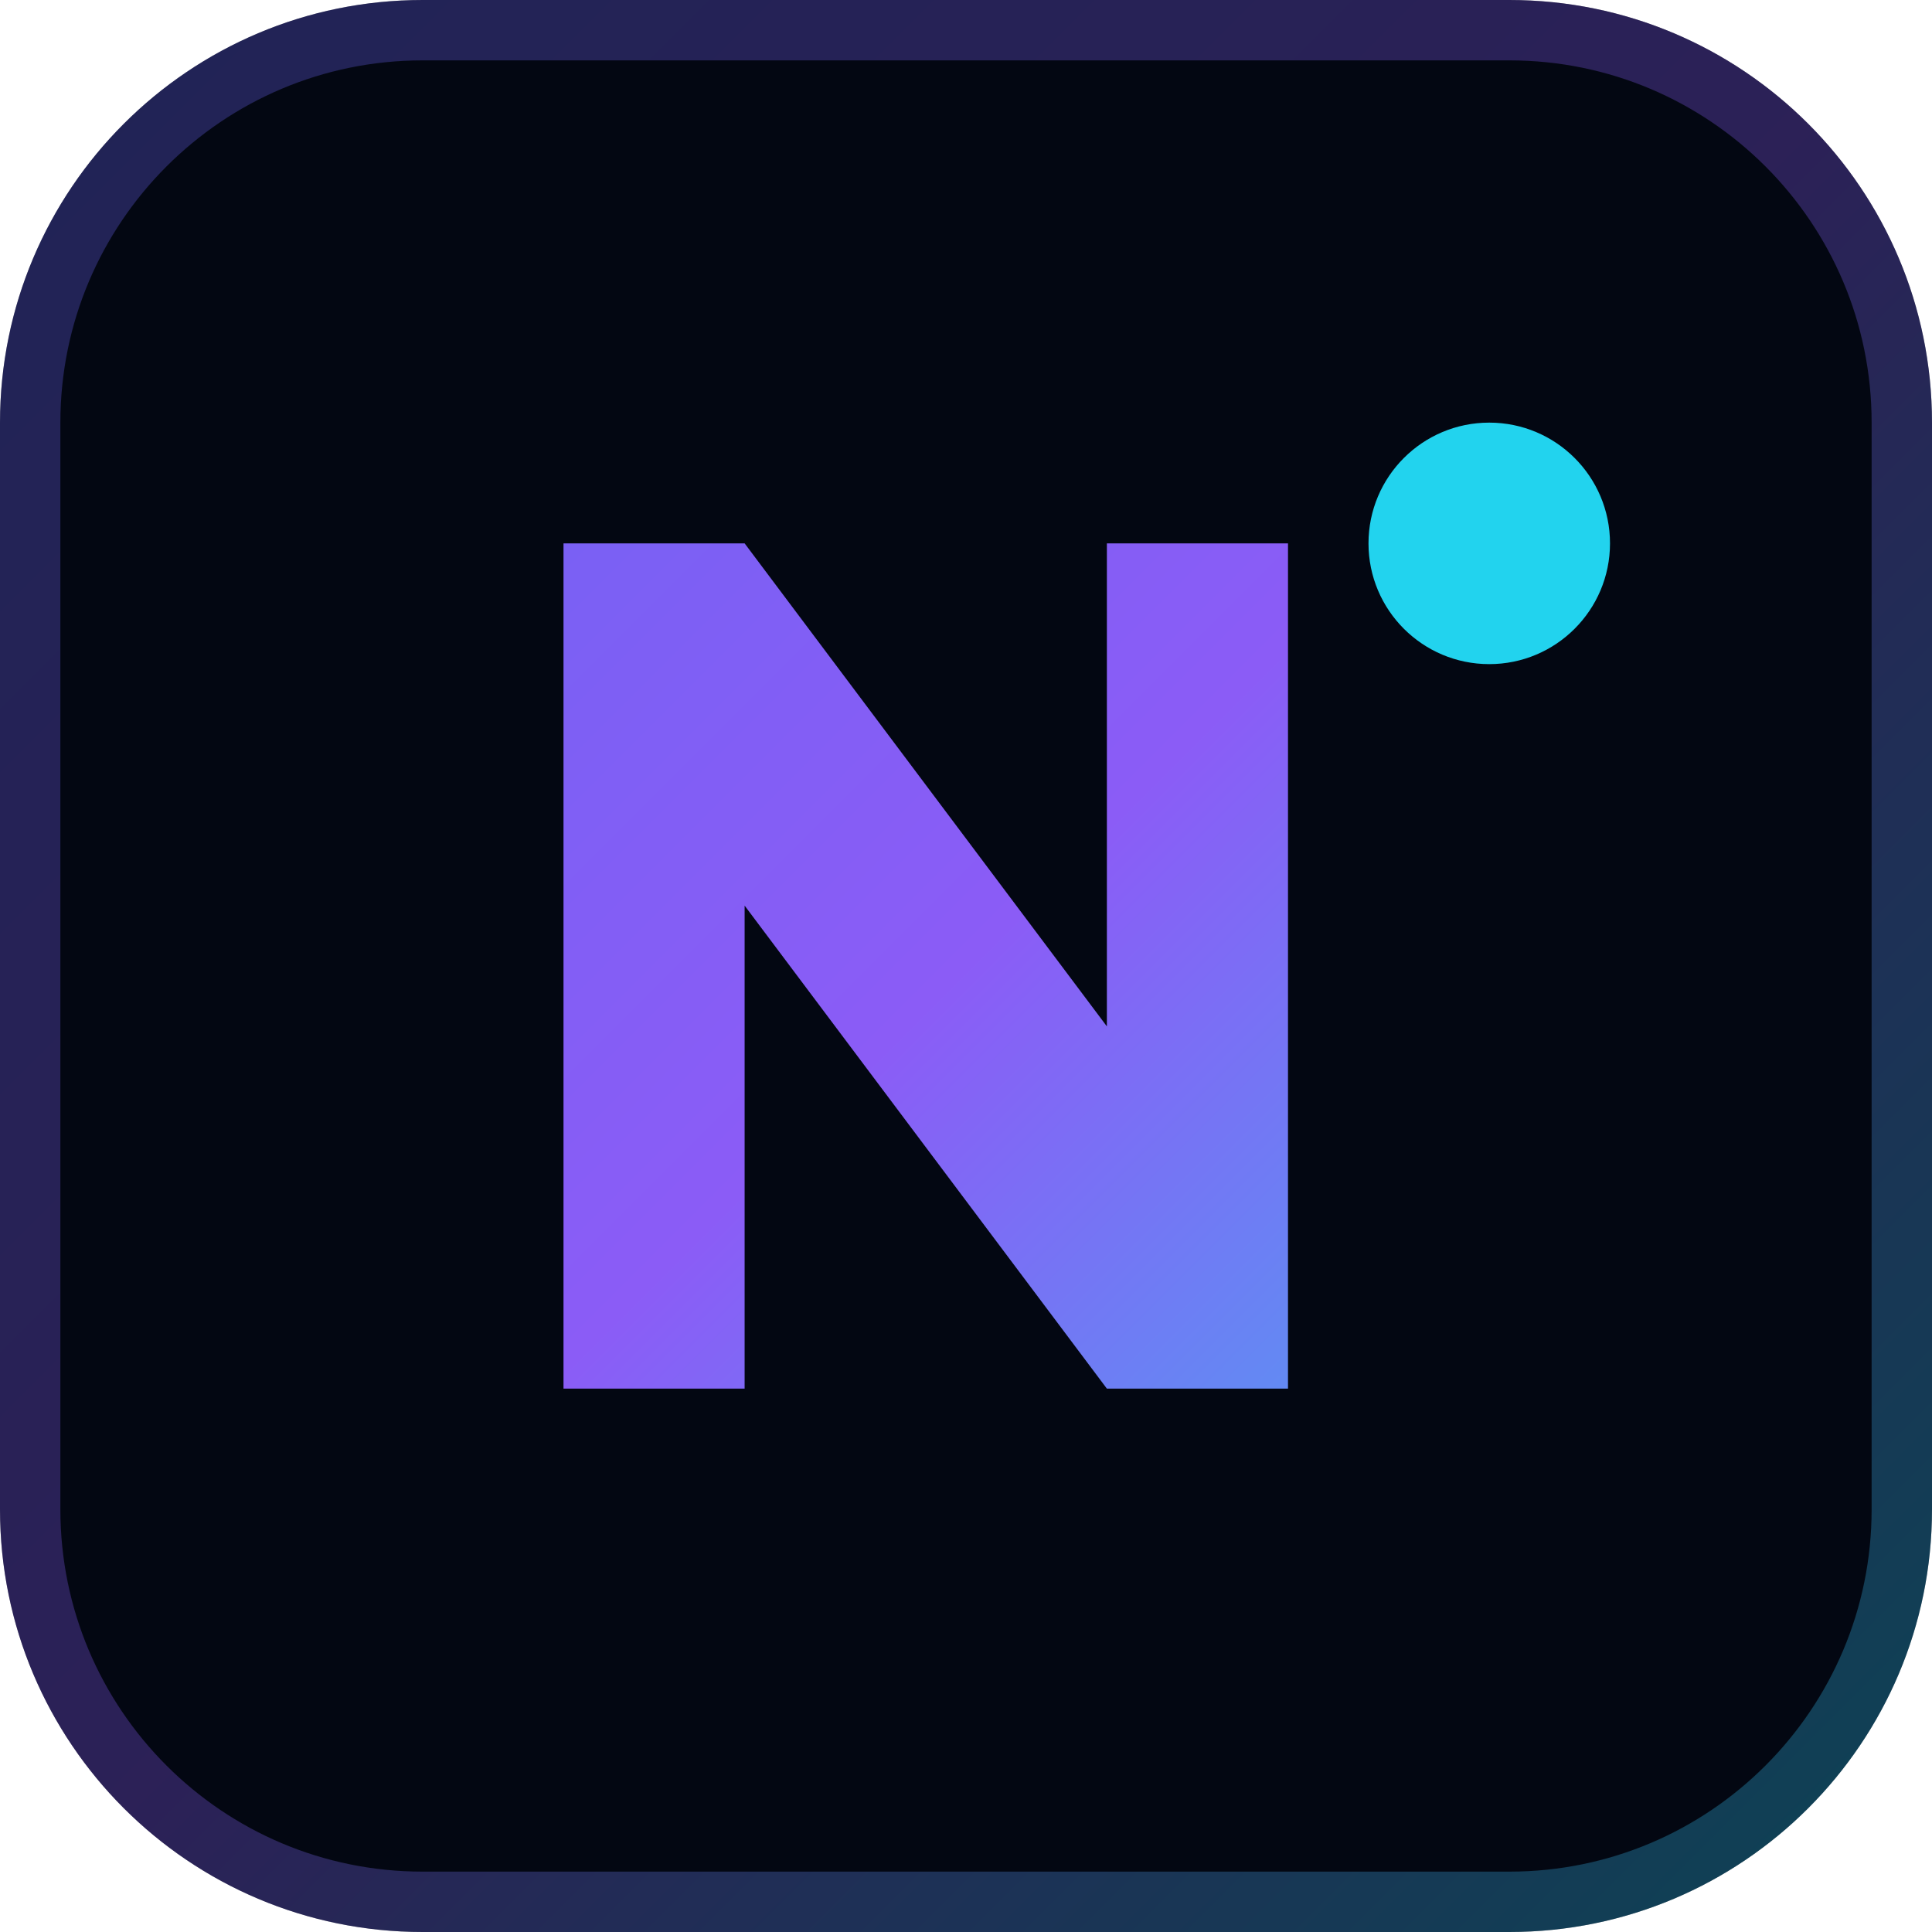
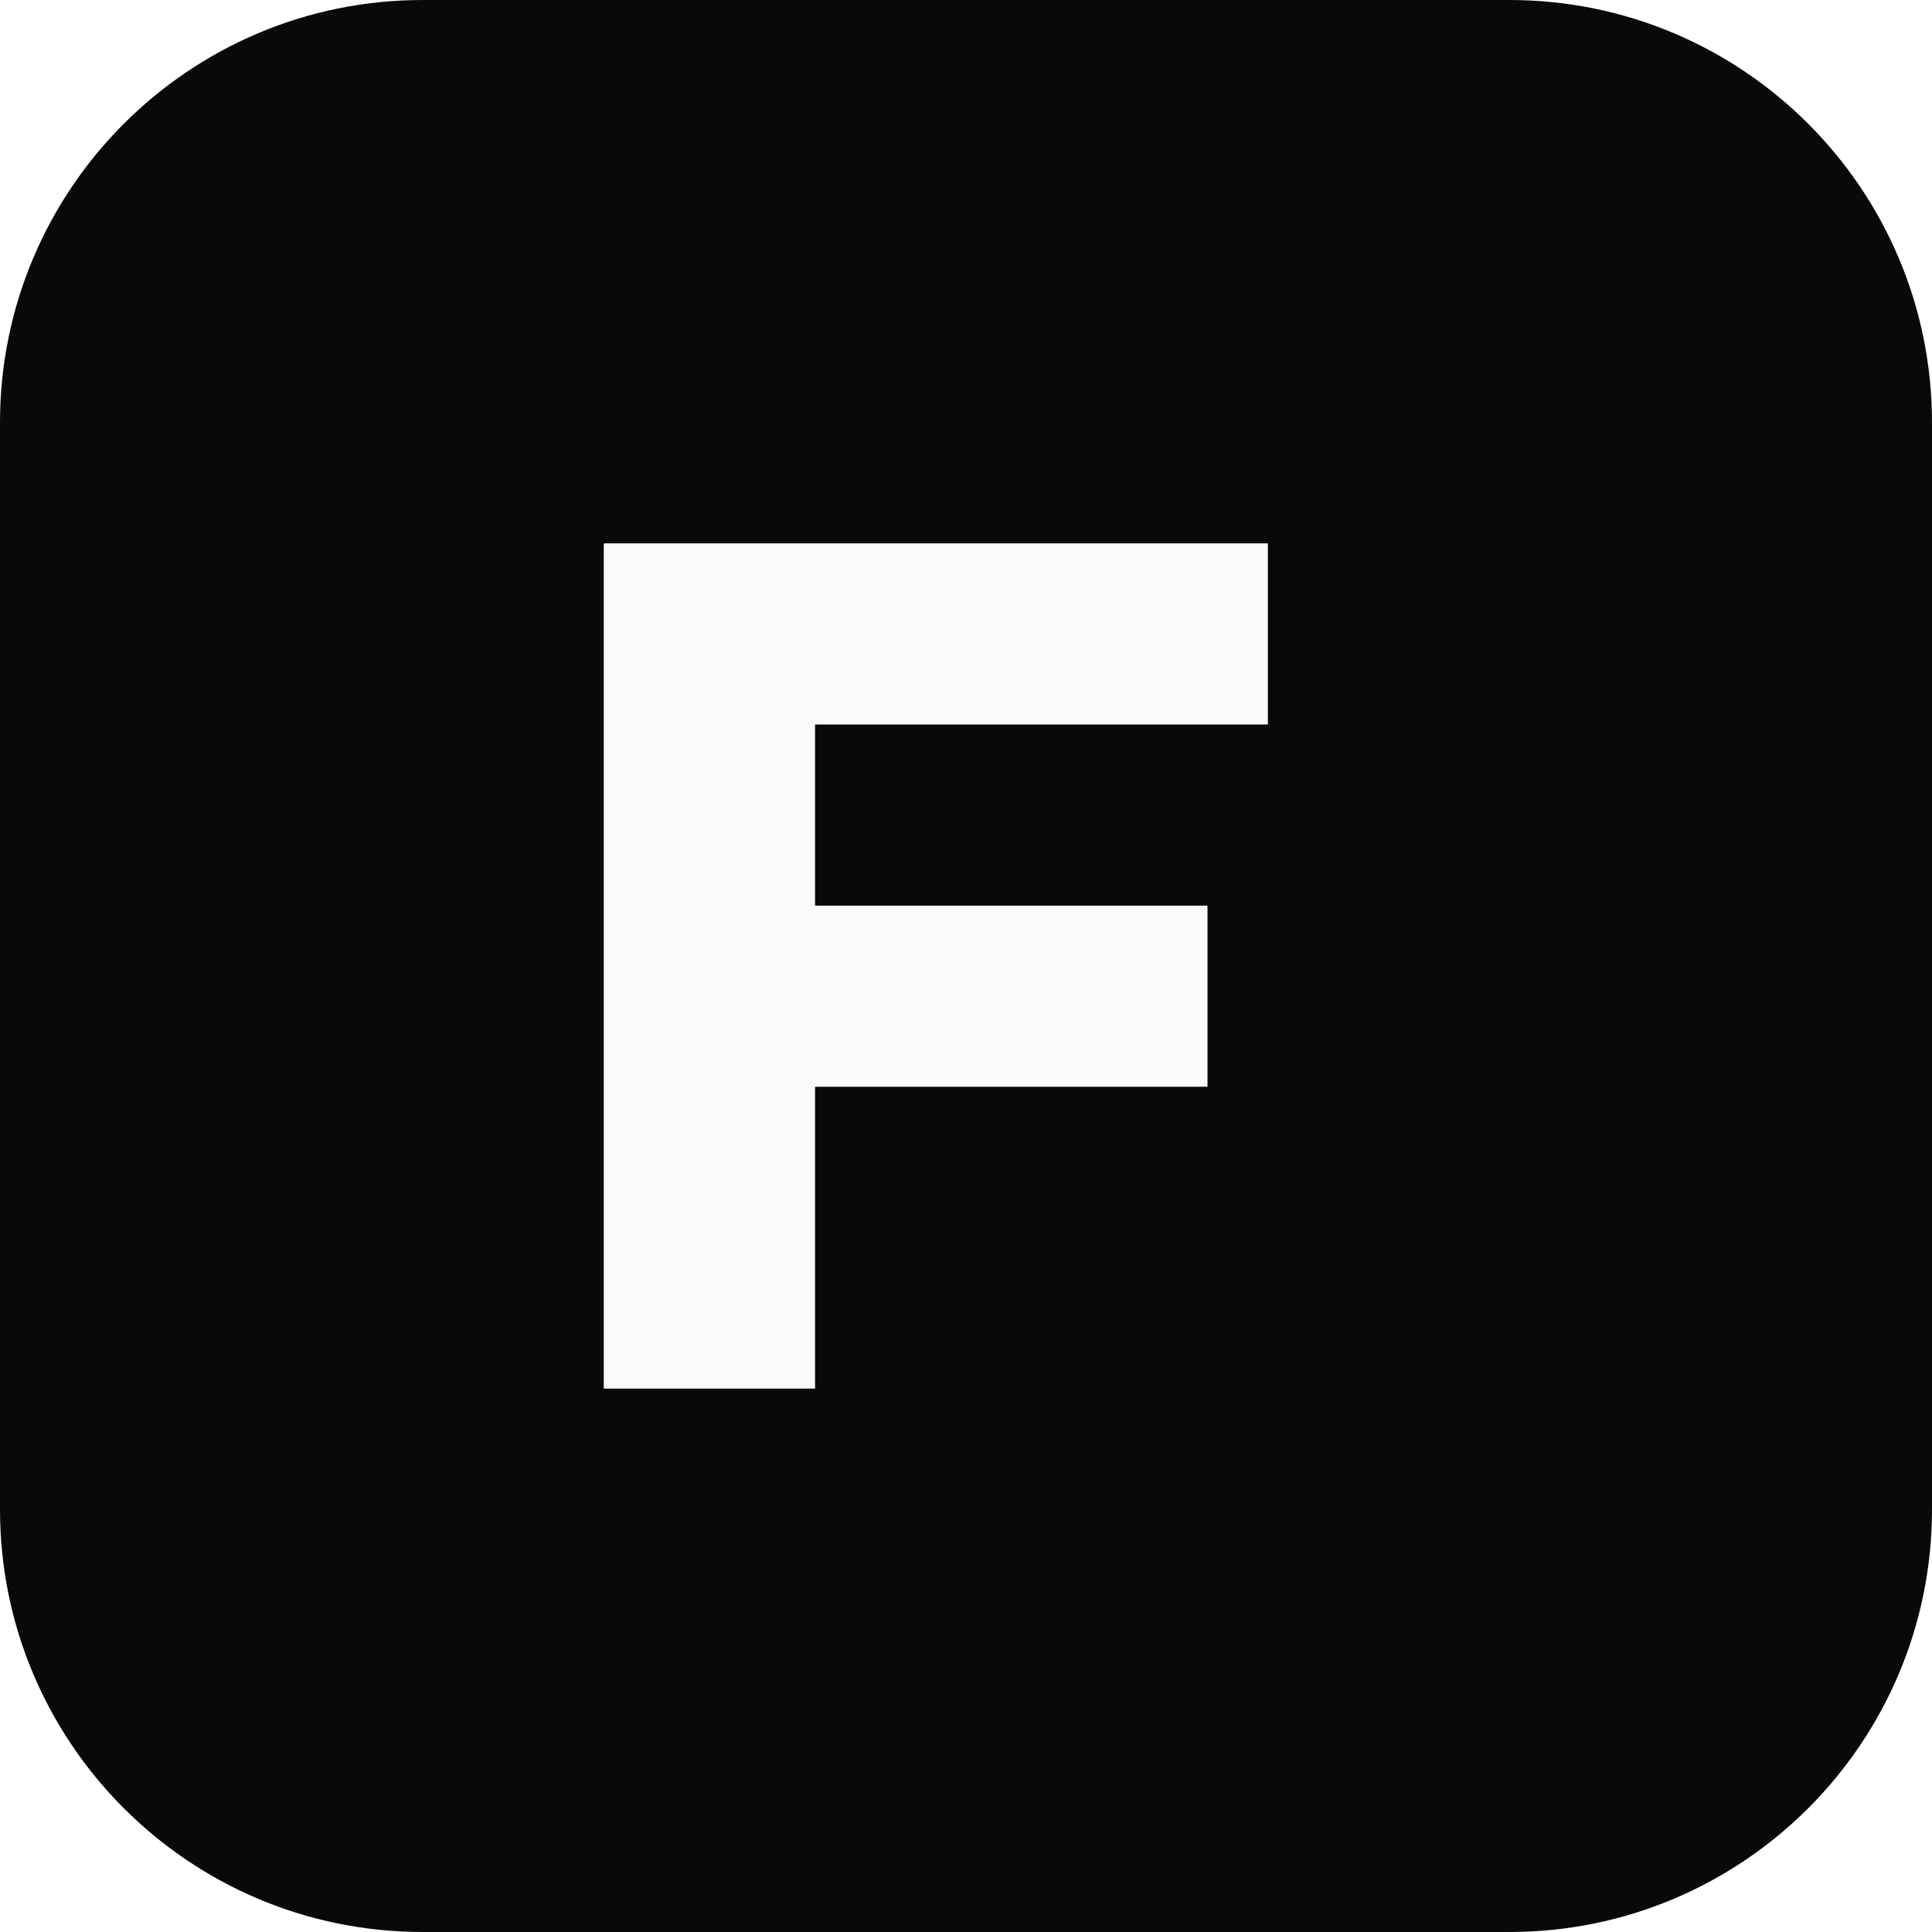
- <svg xmlns="http://www.w3.org/2000/svg" width="192" height="192" viewBox="0 0 192 192" fill="none">
-   <rect width="192" height="192" rx="42" fill="#030712" />
-   <rect x="3" y="3" width="186" height="186" rx="39" stroke="url(#g)" stroke-width="6" stroke-opacity="0.3" />
-   <path d="M56 138V54h18l36 48V54h18v84h-18L74 90v48H56z" fill="url(#g)" />
-   <circle cx="148" cy="54" r="12" fill="#22d3ee" />
-   <defs>
-     <linearGradient id="g" x1="0" y1="0" x2="192" y2="192" gradientUnits="userSpaceOnUse">
-       <stop stop-color="#6366f1" />
-       <stop offset="0.5" stop-color="#8b5cf6" />
-       <stop offset="1" stop-color="#22d3ee" />
-     </linearGradient>
-   </defs>
+ <svg xmlns="http://www.w3.org/2000/svg" viewBox="0 0 64 64" width="64" height="64">
+   <rect width="64" height="64" rx="14" fill="#09090b" />
+   <path d="M20 46V18h22v6H27v6h13v6H27v10h-7z" fill="#fafafa" />
</svg>
